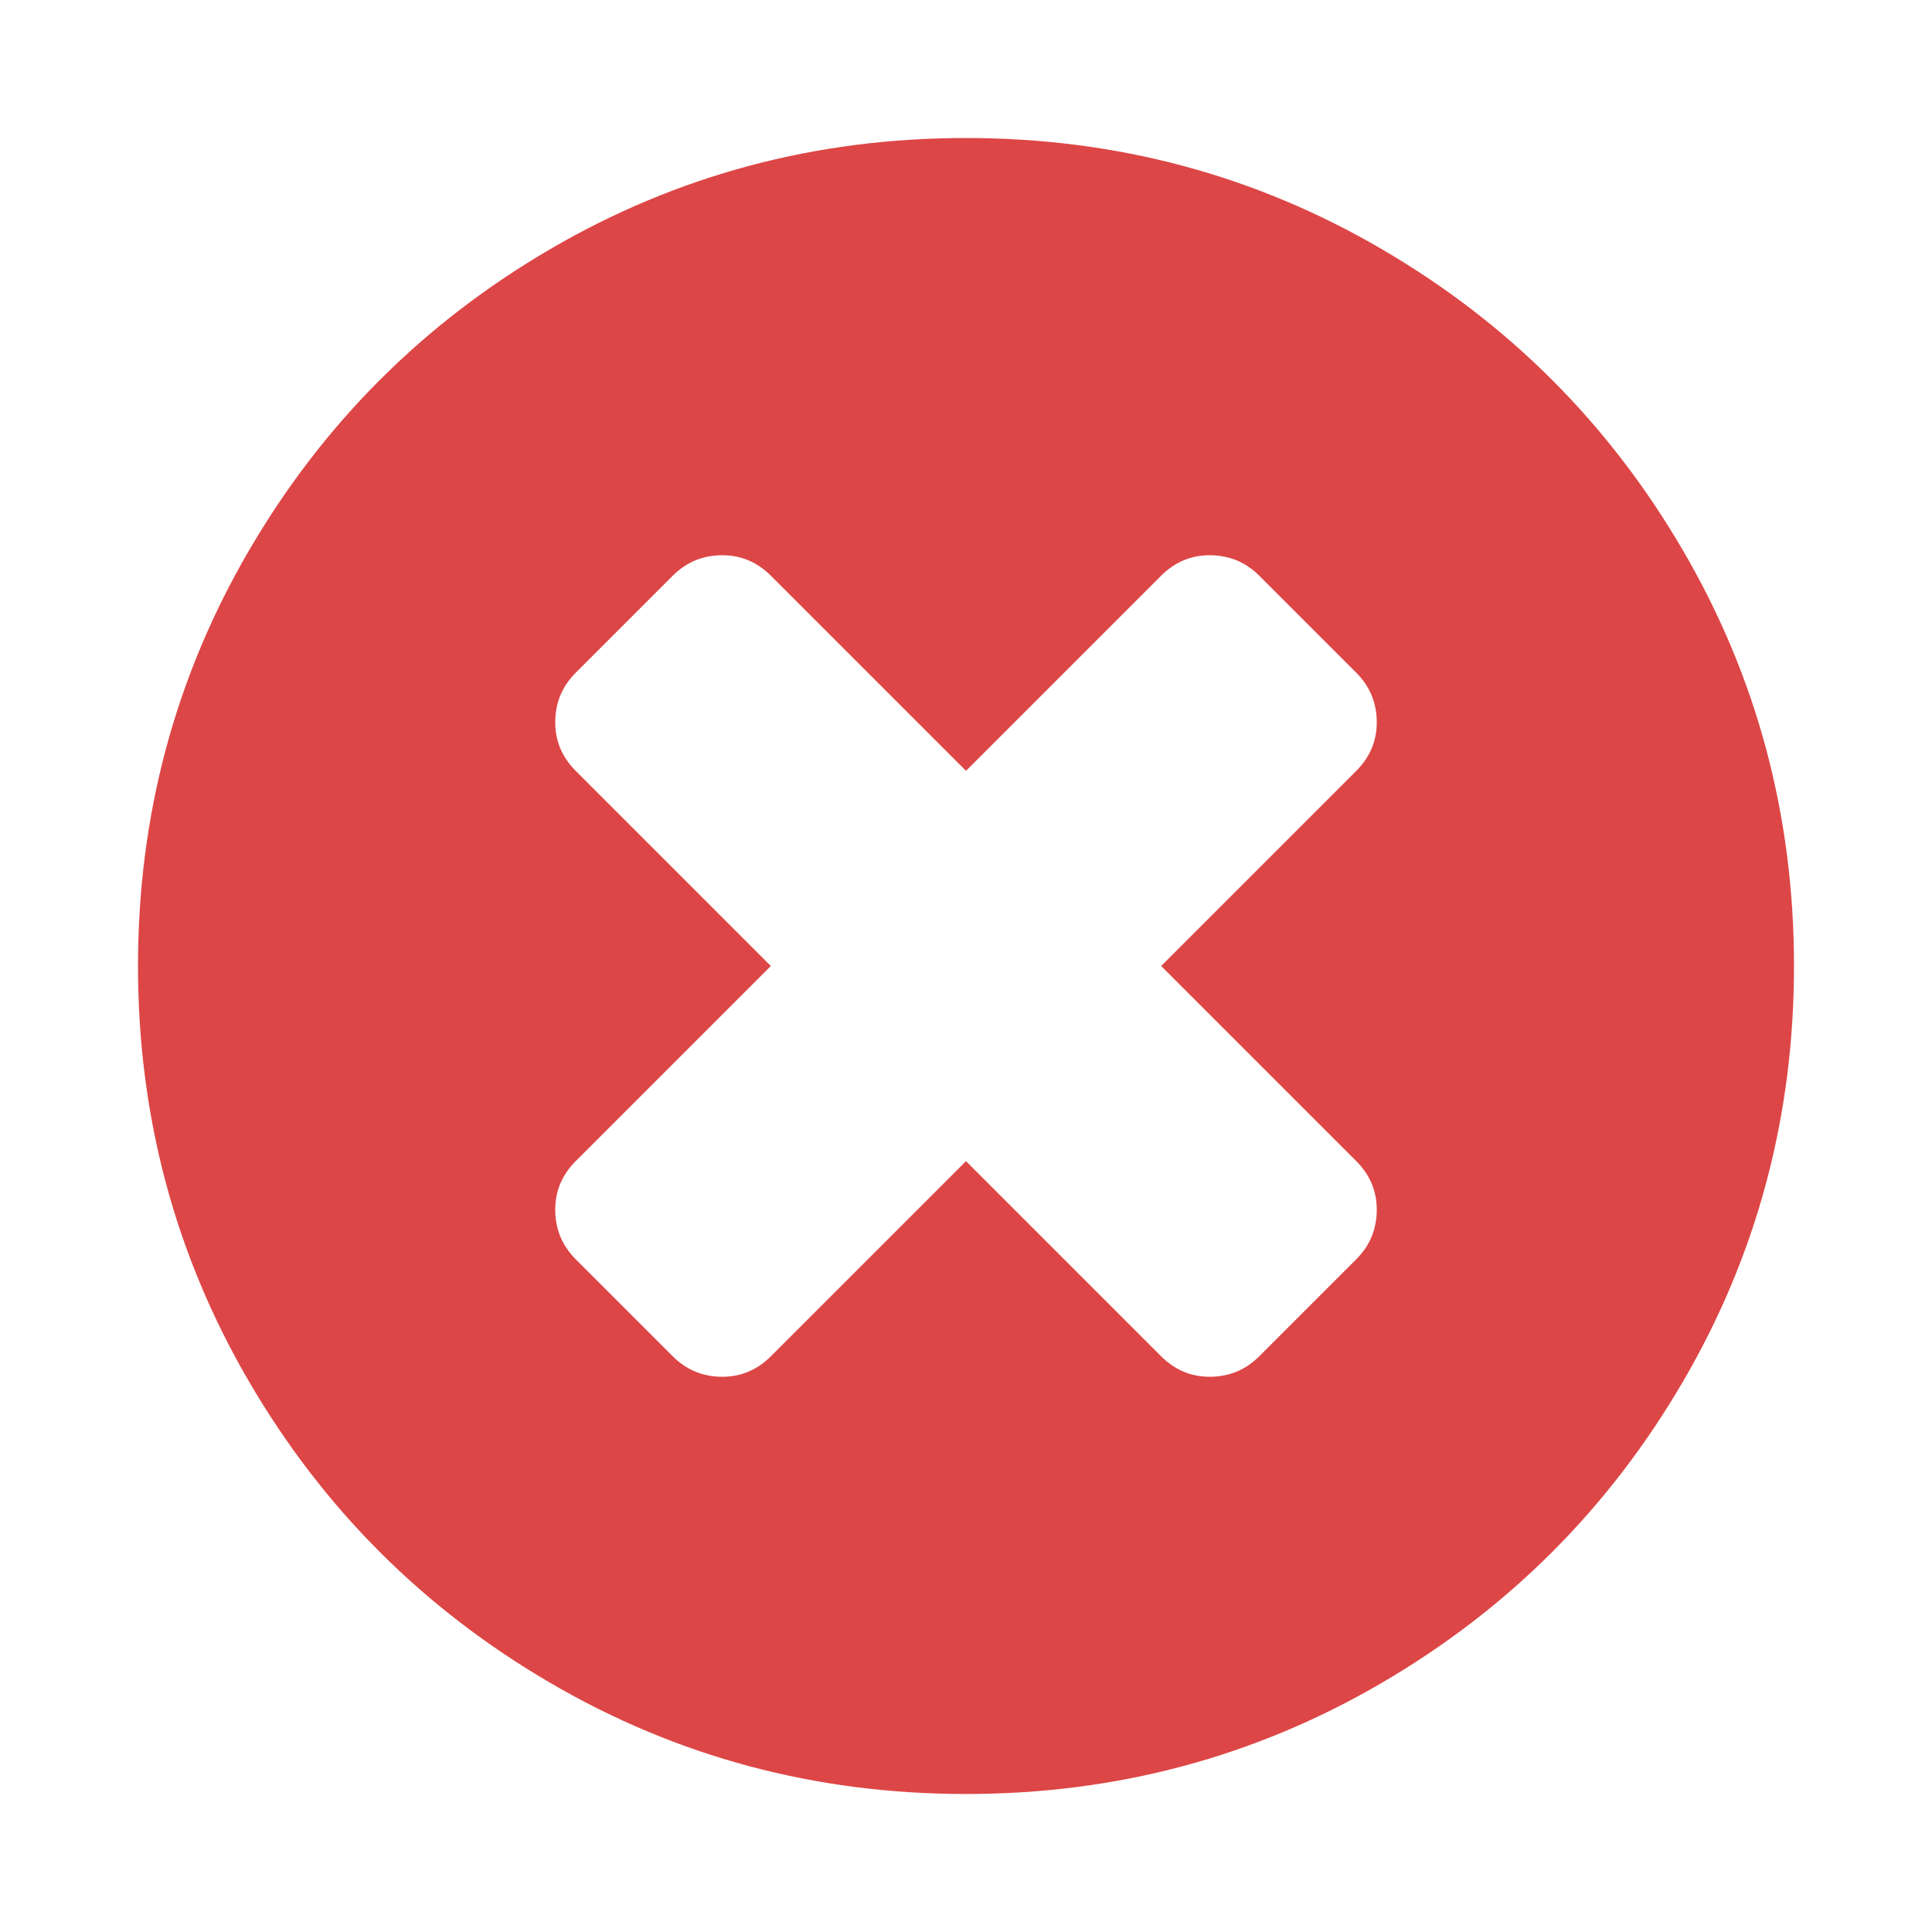
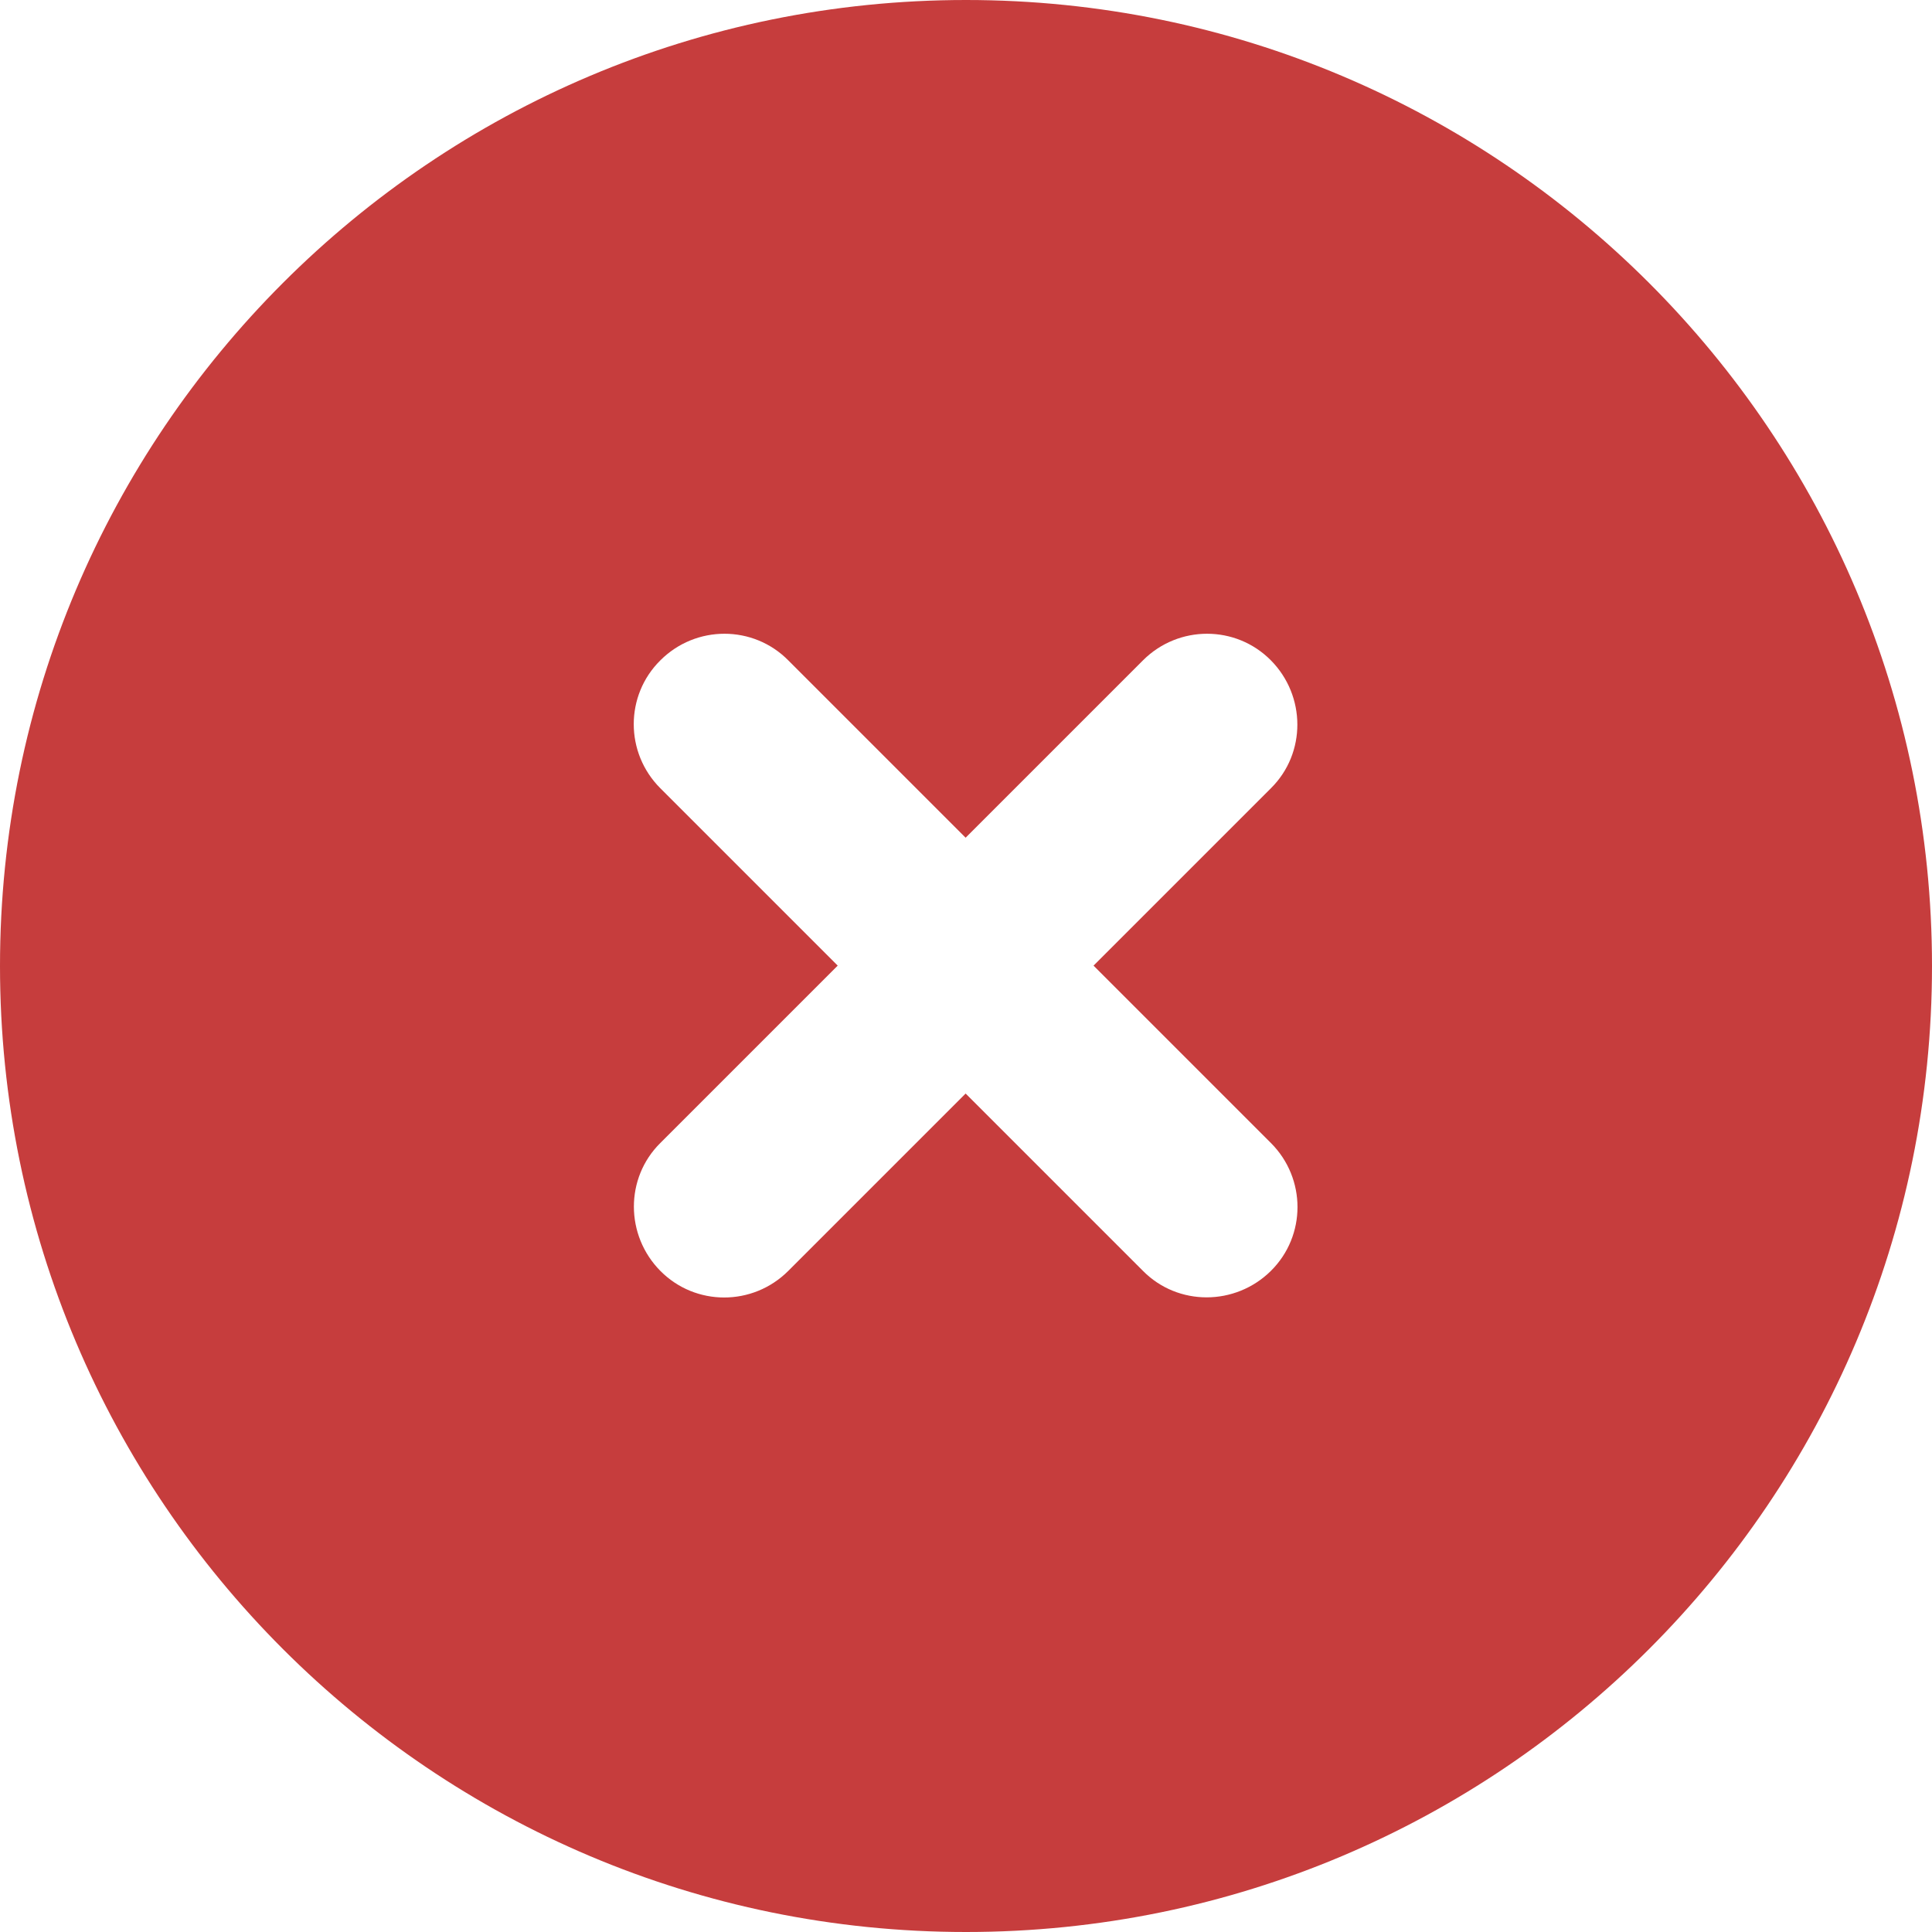
- <svg xmlns="http://www.w3.org/2000/svg" width="13" height="13" viewBox="0 0 1792 1792">
-   <path fill="#dd4646" d="M1277 1122q0-26-19-45l-181-181 181-181q19-19 19-45 0-27-19-46l-90-90q-19-19-46-19-26 0-45 19l-181 181-181-181q-19-19-45-19-27 0-46 19l-90 90q-19 19-19 46 0 26 19 45l181 181-181 181q-19 19-19 45 0 27 19 46l90 90q19 19 46 19 26 0 45-19l181-181 181 181q19 19 45 19 27 0 46-19l90-90q19-19 19-46zm387-226q0 209-103 385.5t-279.5 279.5-385.5 103-385.5-103-279.5-279.5-103-385.5 103-385.5 279.5-279.5 385.5-103 385.5 103 279.5 279.5 103 385.5z" />
+ <svg xmlns="http://www.w3.org/2000/svg" width="13" height="13" viewBox="0 0 512 512">
+   <path fill="#c63d3d" d="M256 512A256 256 0 1 0 256 0a256 256 0 1 0 0 512zM175 175c9.4-9.4 24.6-9.4 33.9 0l47 47 47-47c9.4-9.4 24.6-9.4 33.9 0s9.4 24.6 0 33.9l-47 47 47 47c9.4 9.4 9.4 24.6 0 33.9s-24.6 9.4-33.9 0l-47-47-47 47c-9.4 9.4-24.6 9.4-33.9 0s-9.4-24.6 0-33.9l47-47-47-47c-9.4-9.4-9.4-24.6 0-33.9z" />
</svg>
